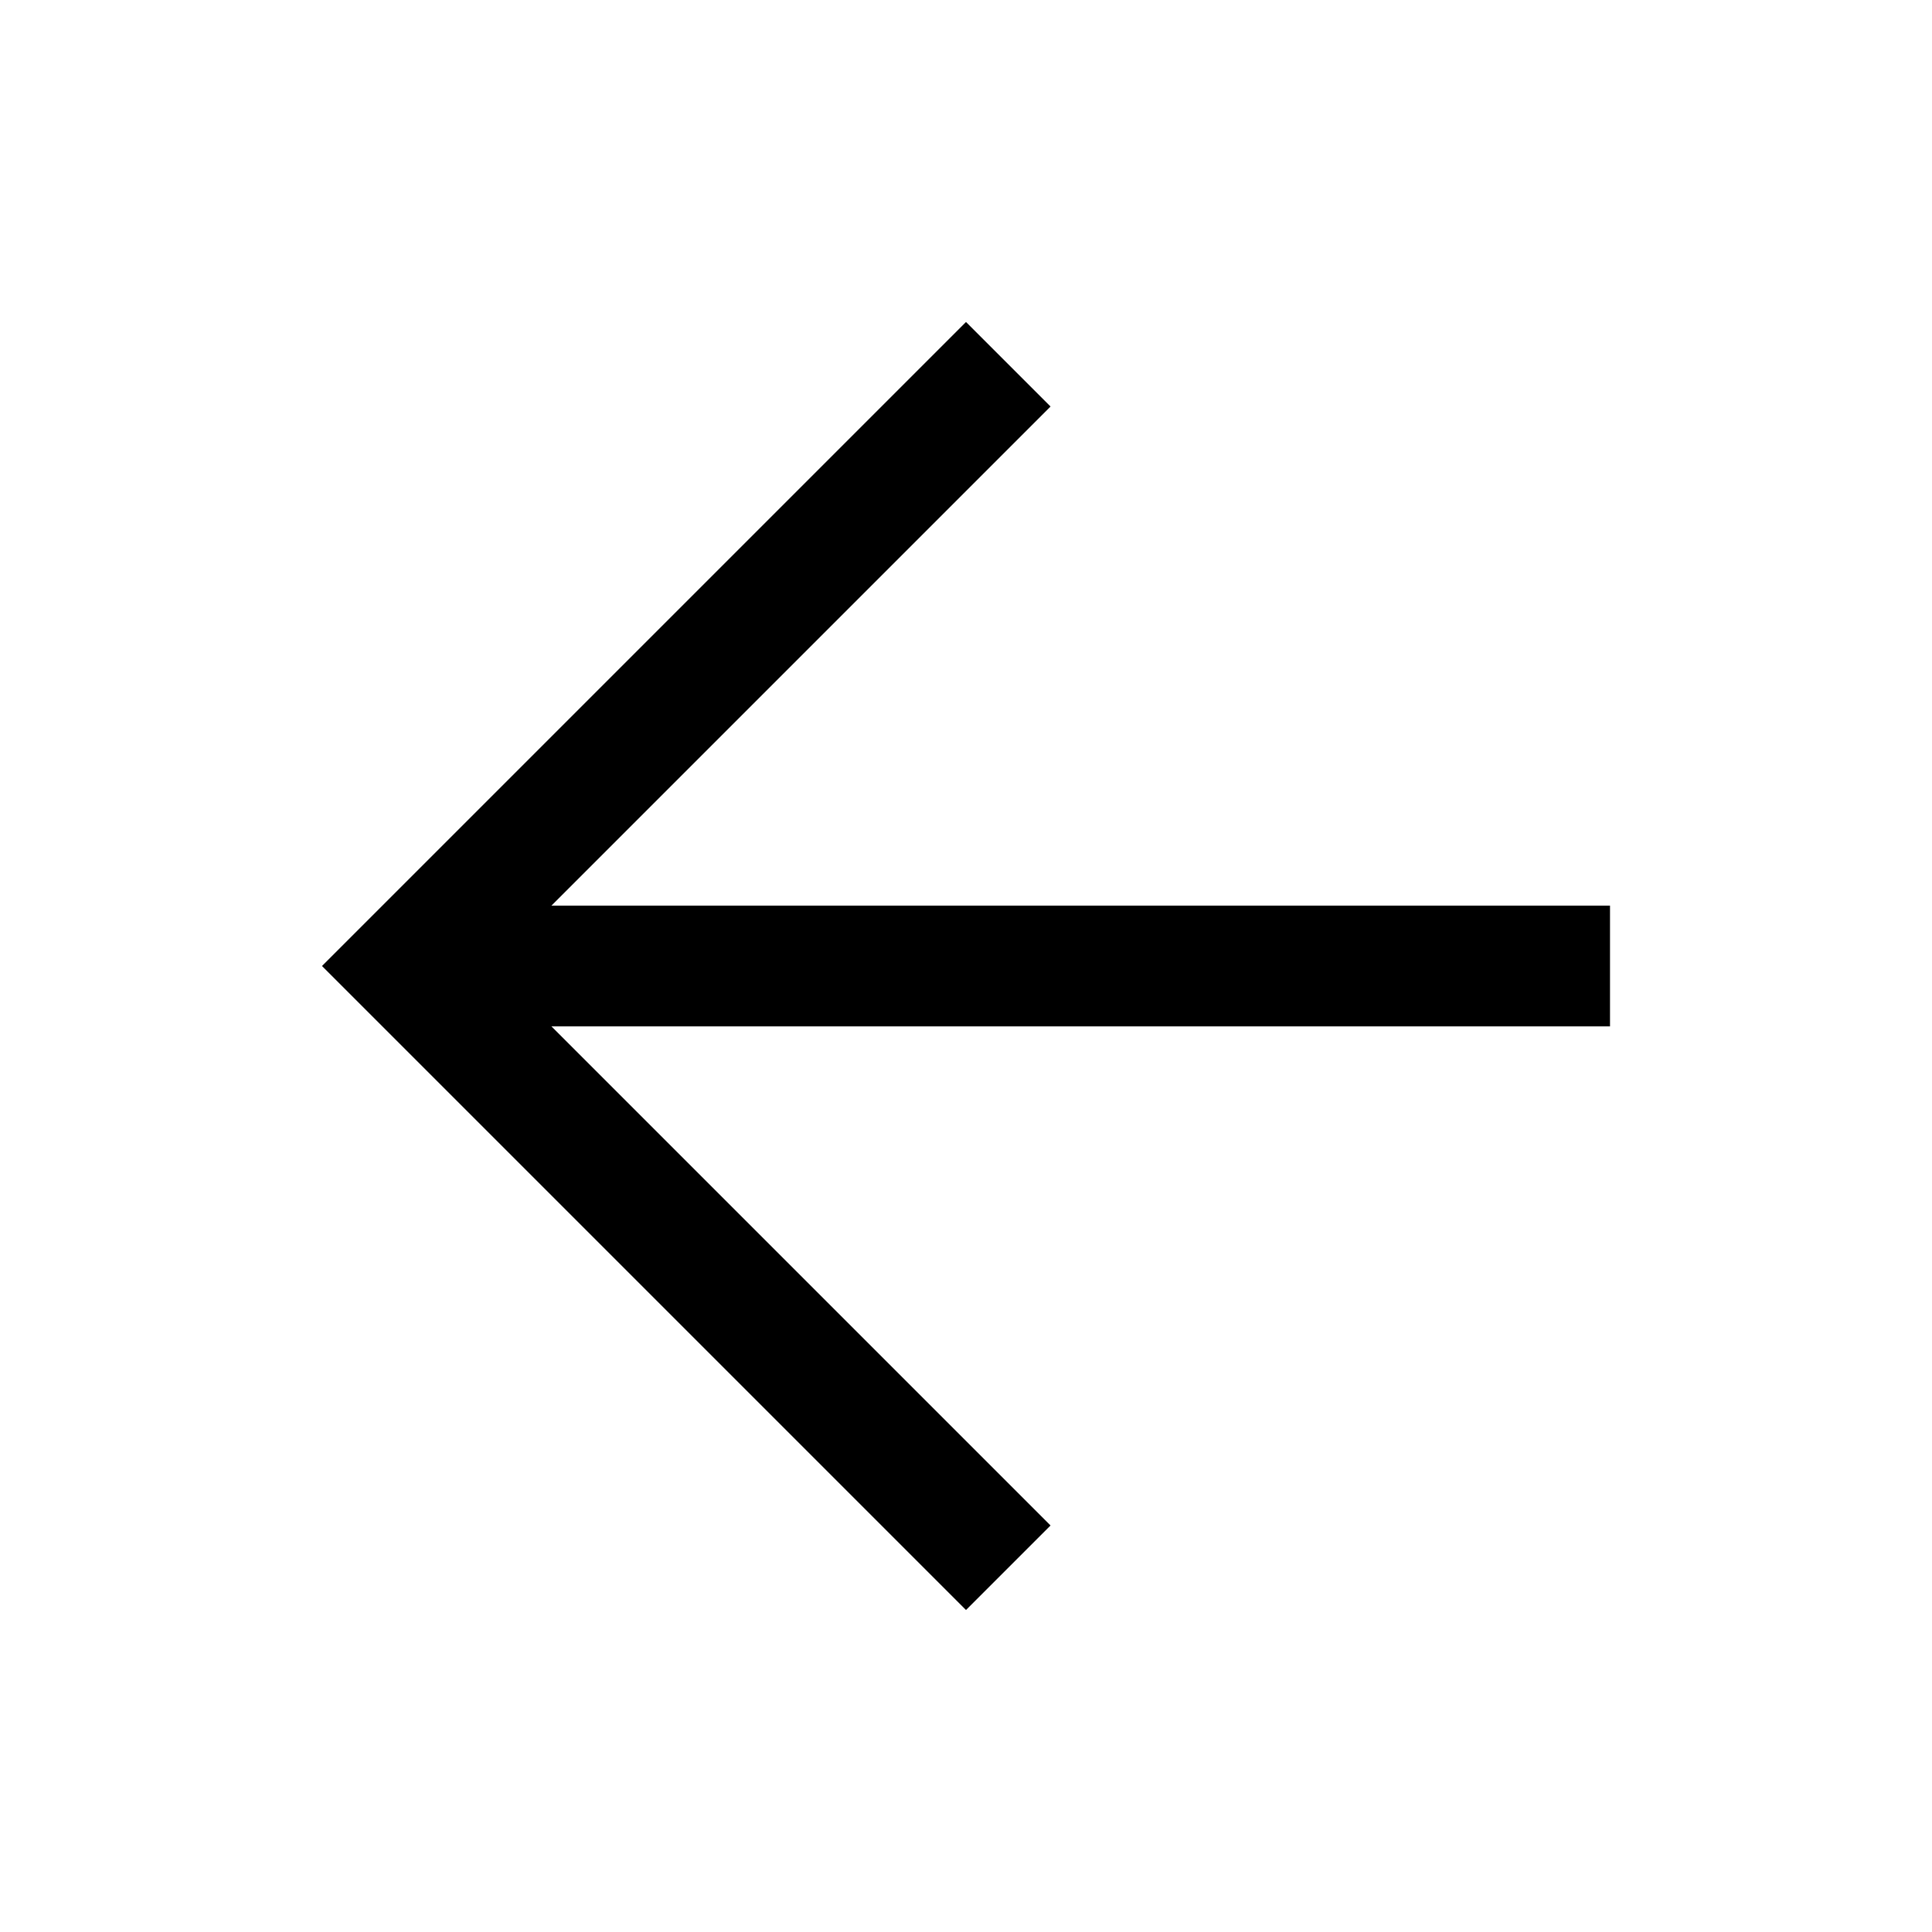
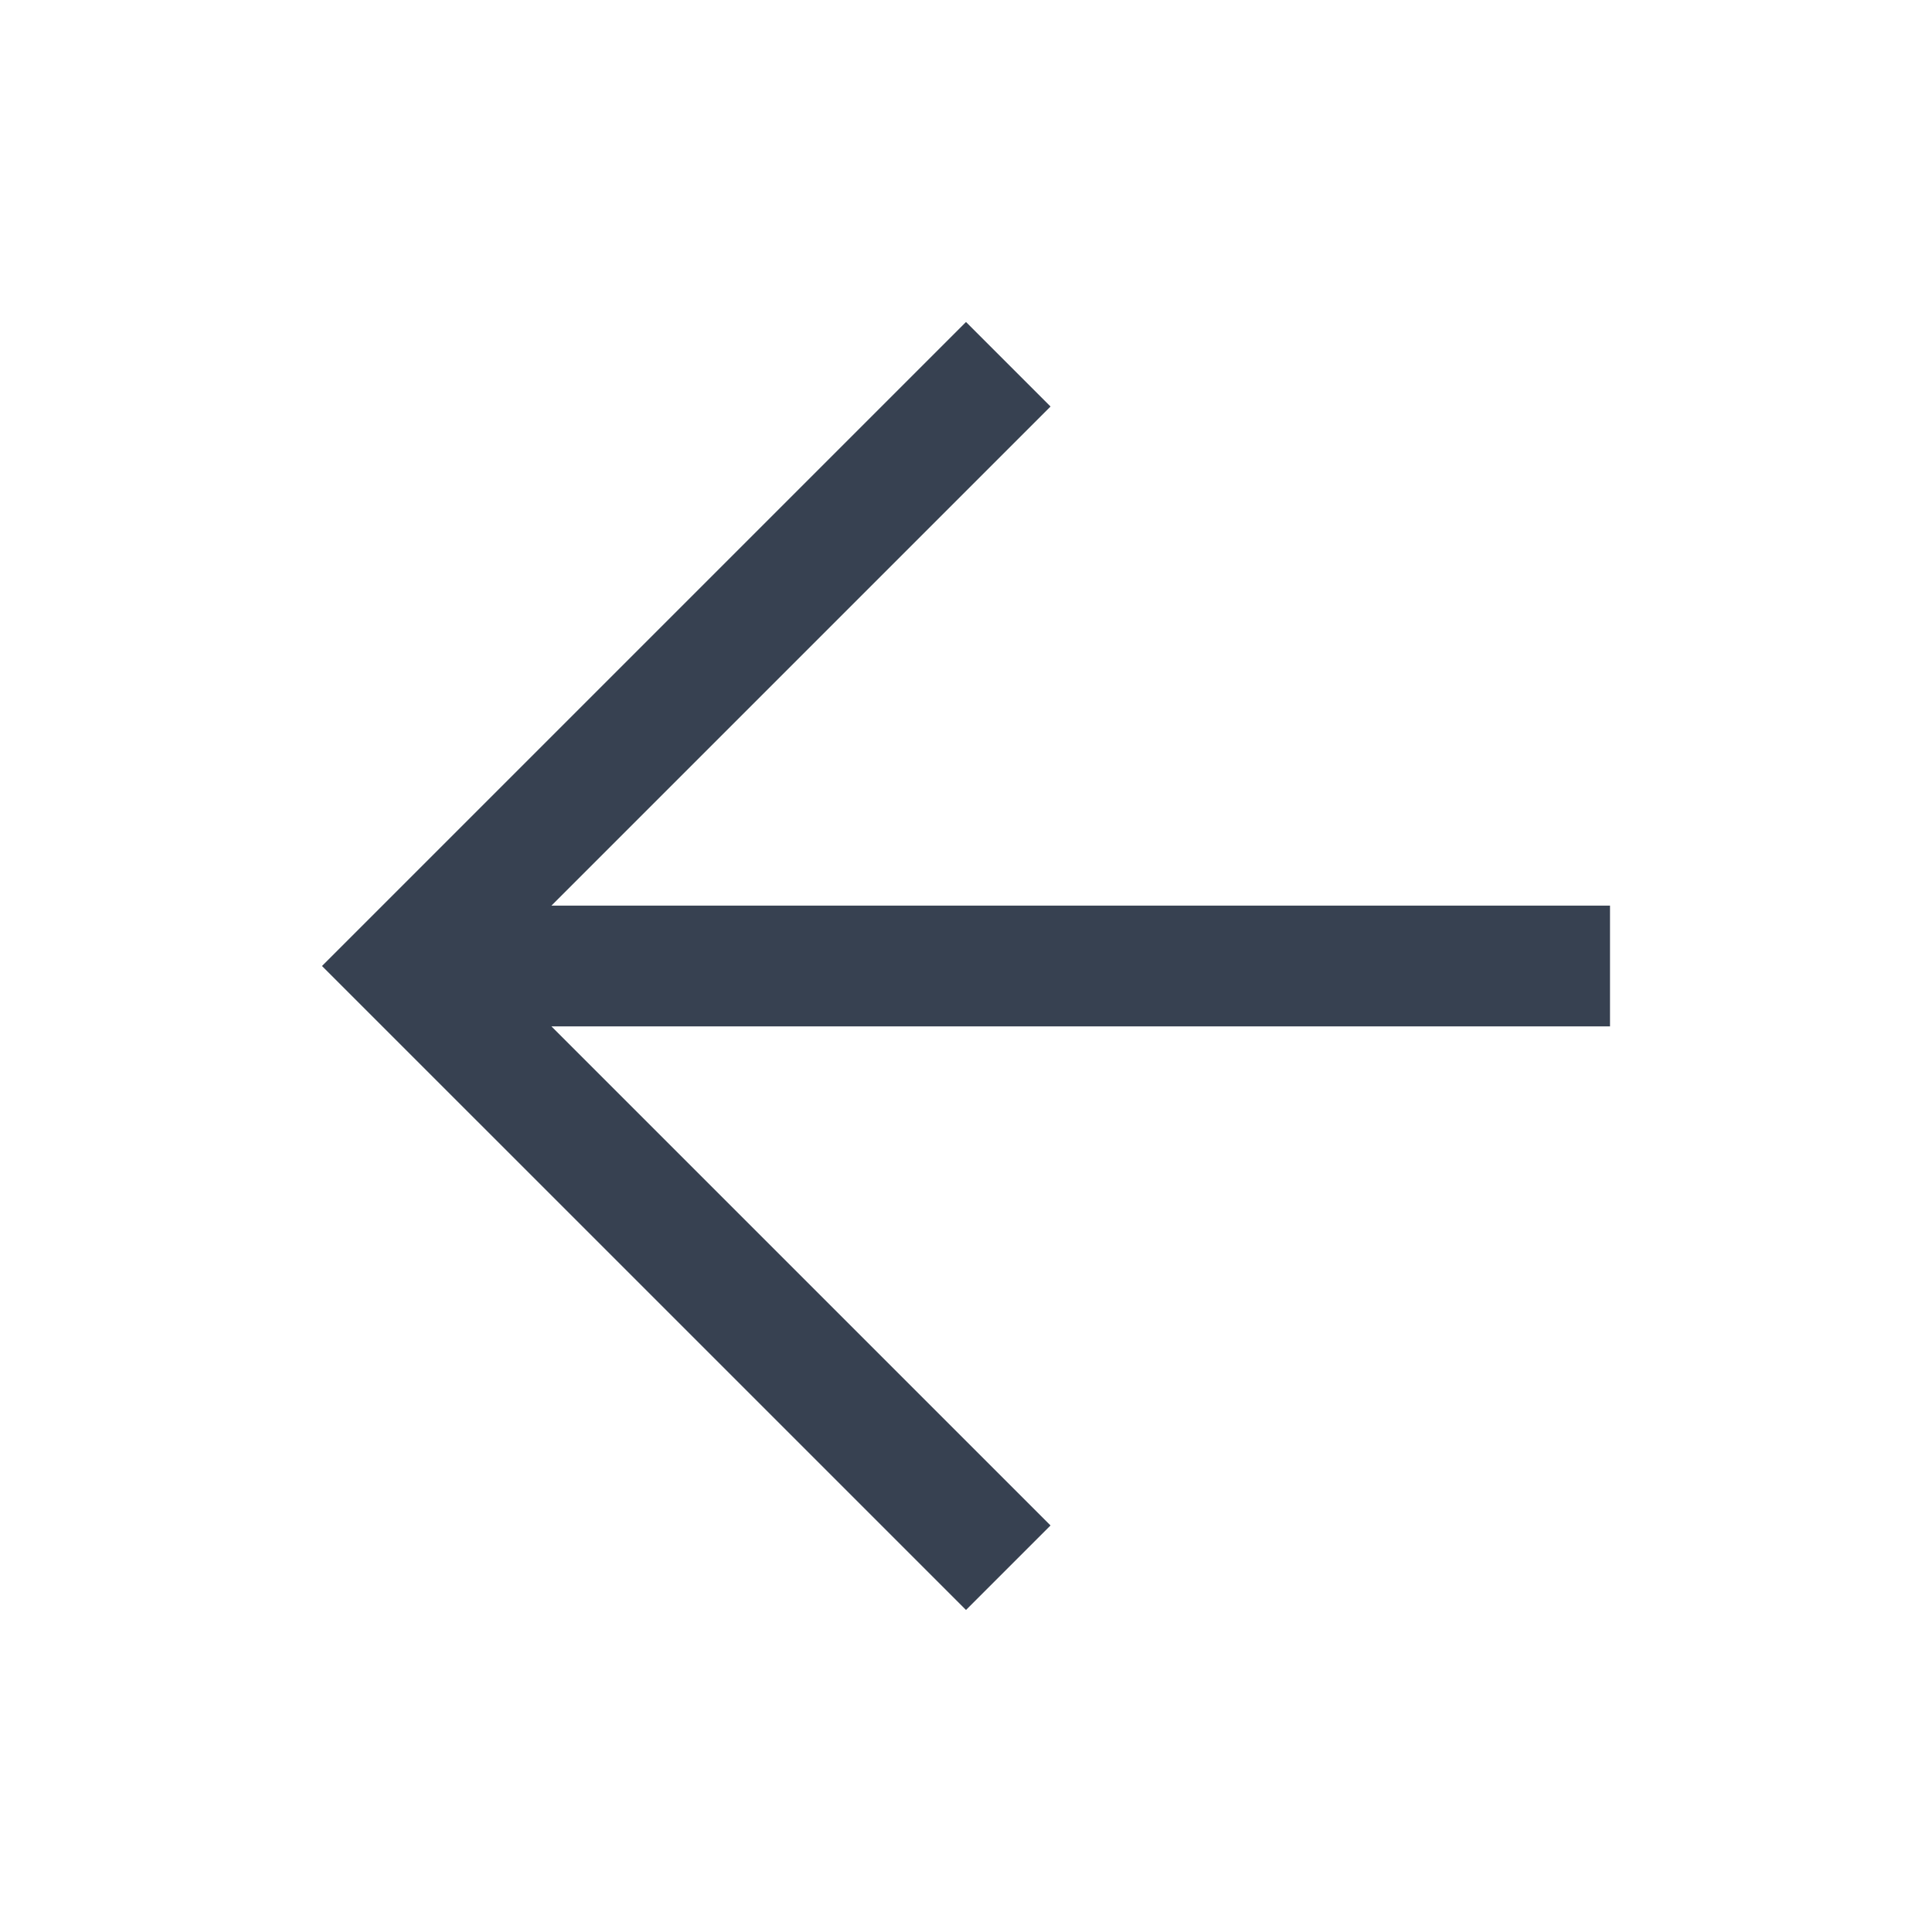
<svg xmlns="http://www.w3.org/2000/svg" width="68" height="68" viewBox="0 0 68 68" fill="none">
-   <path d="M34 56.667L11.333 34L34 11.333L36.975 14.308L19.408 31.875H56.667V36.125H19.408L36.975 53.692L34 56.667Z" fill="black" />
+   <path d="M34 56.666L11.333 34L34 11.333L36.975 14.308L19.408 31.875H56.667V36.125H19.408L36.975 53.691L34 56.666Z" fill="#374151" />
</svg>
